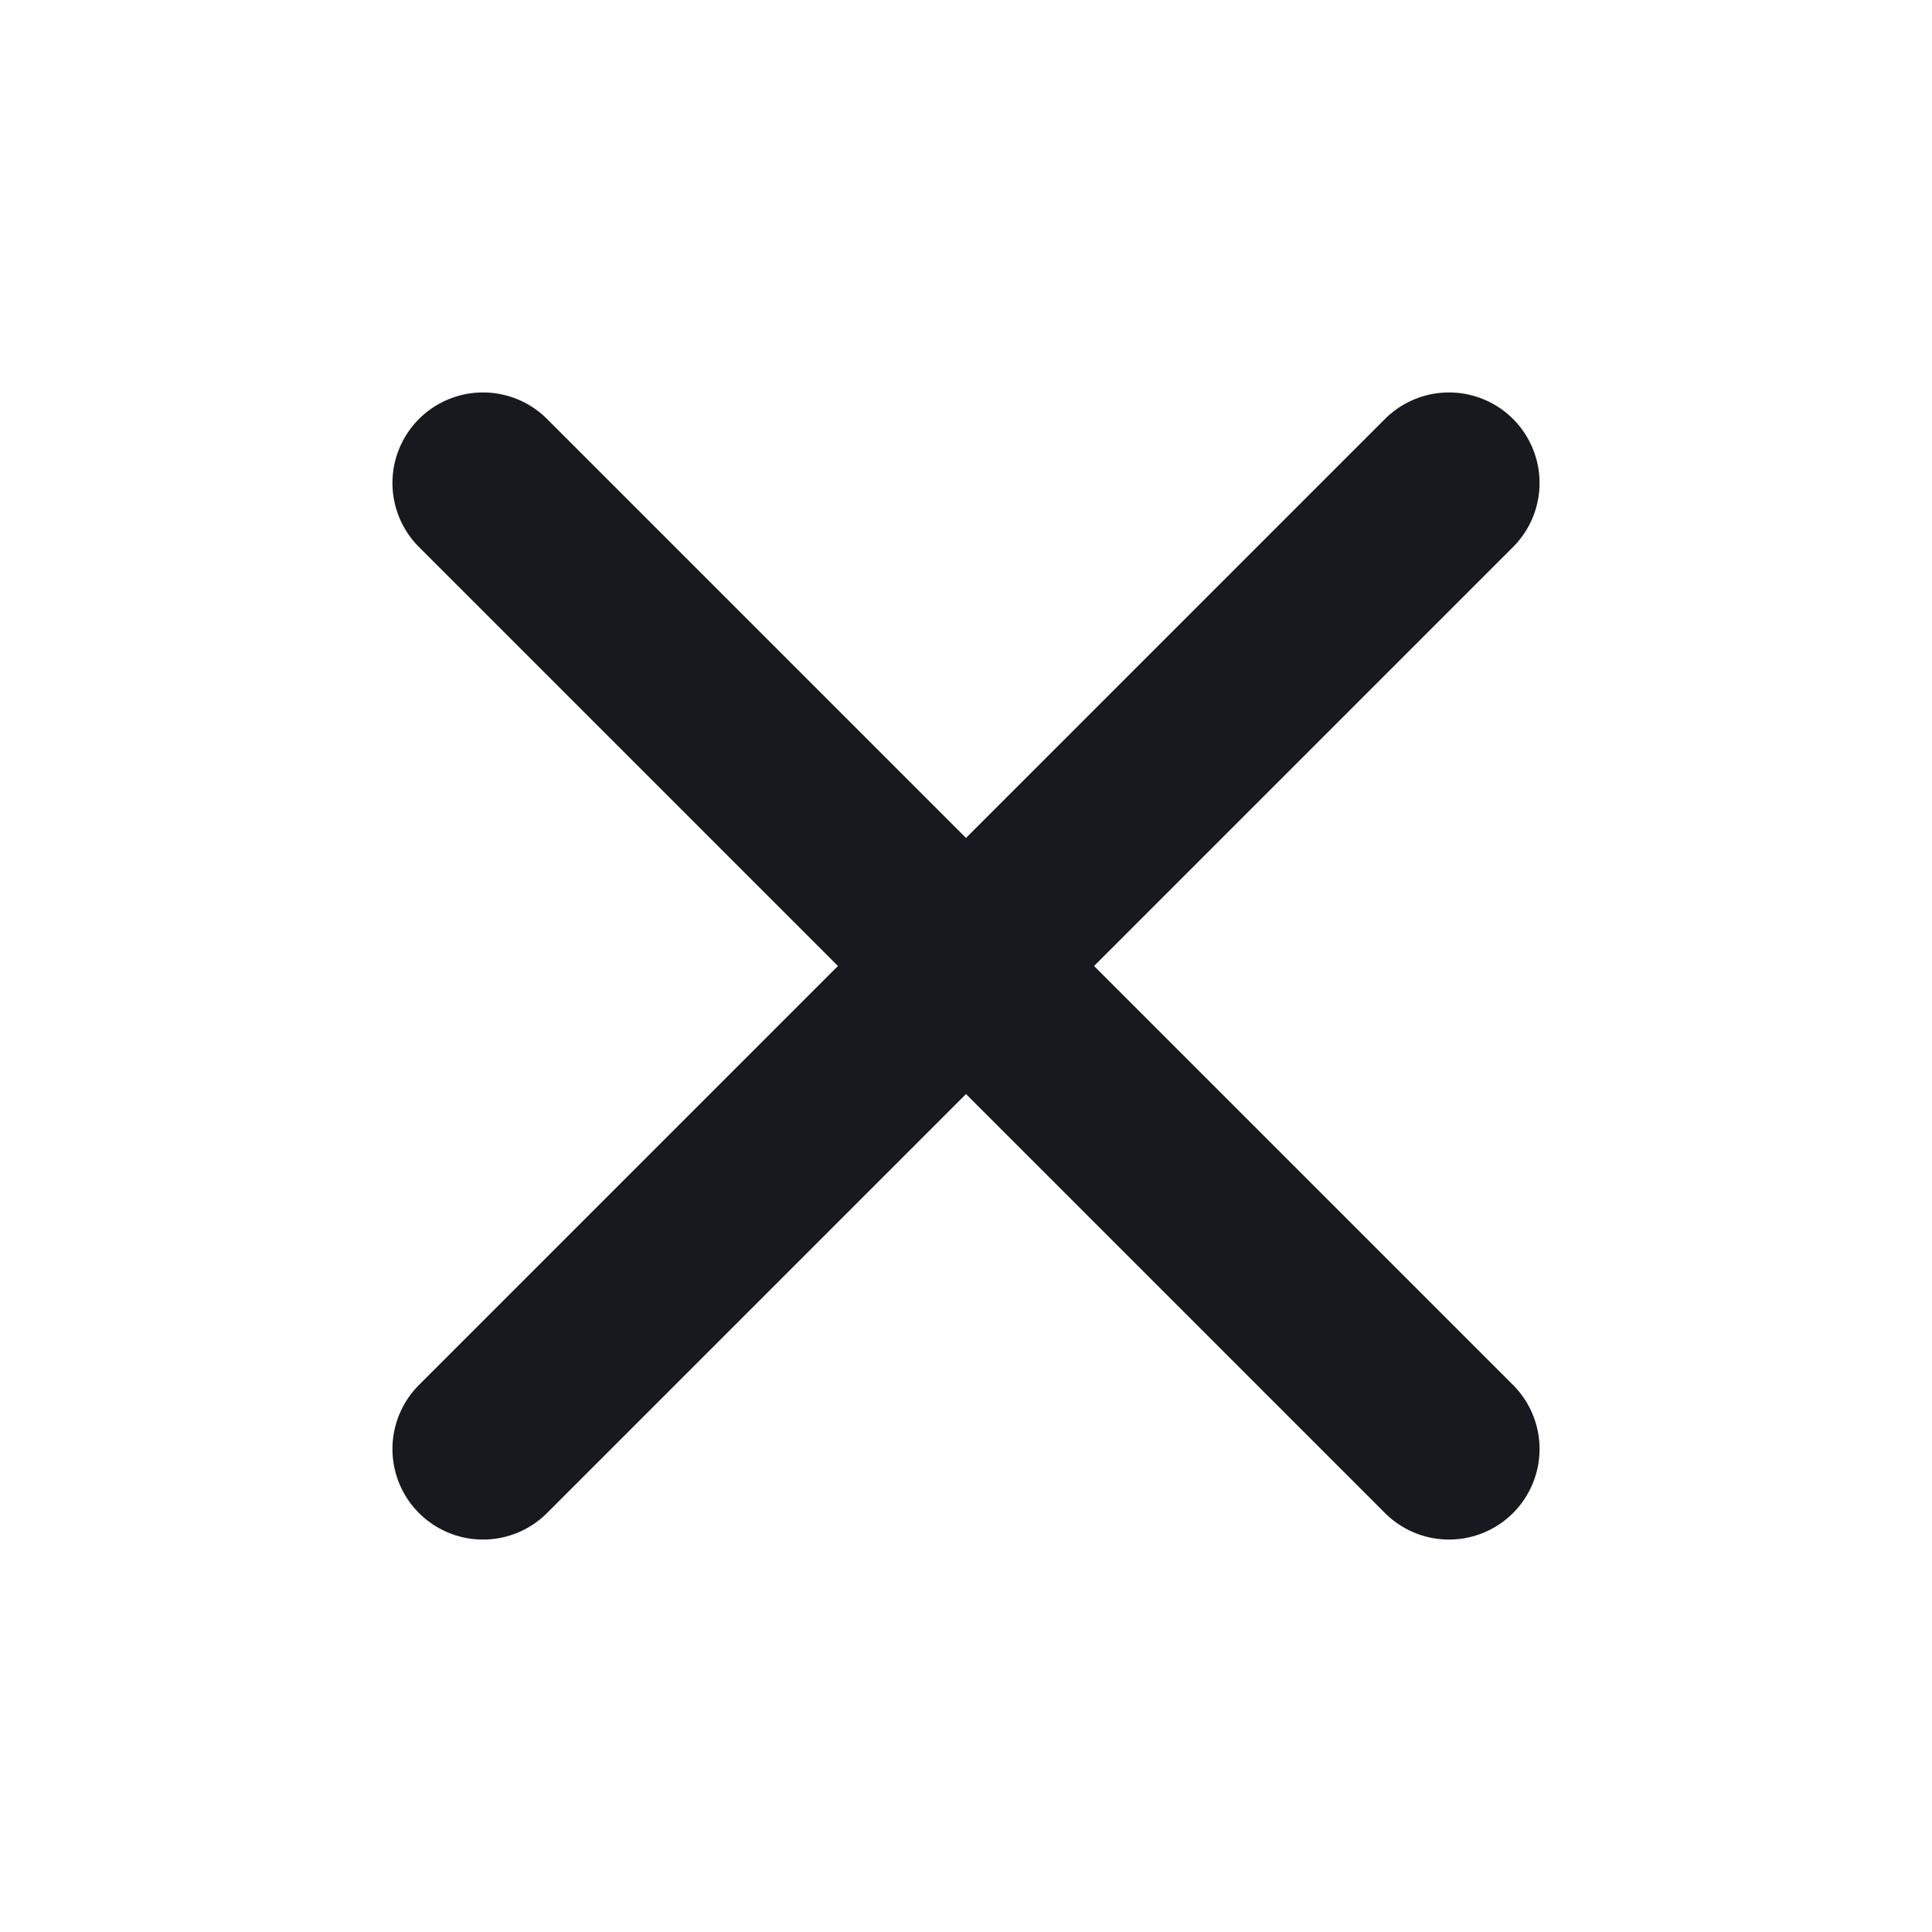
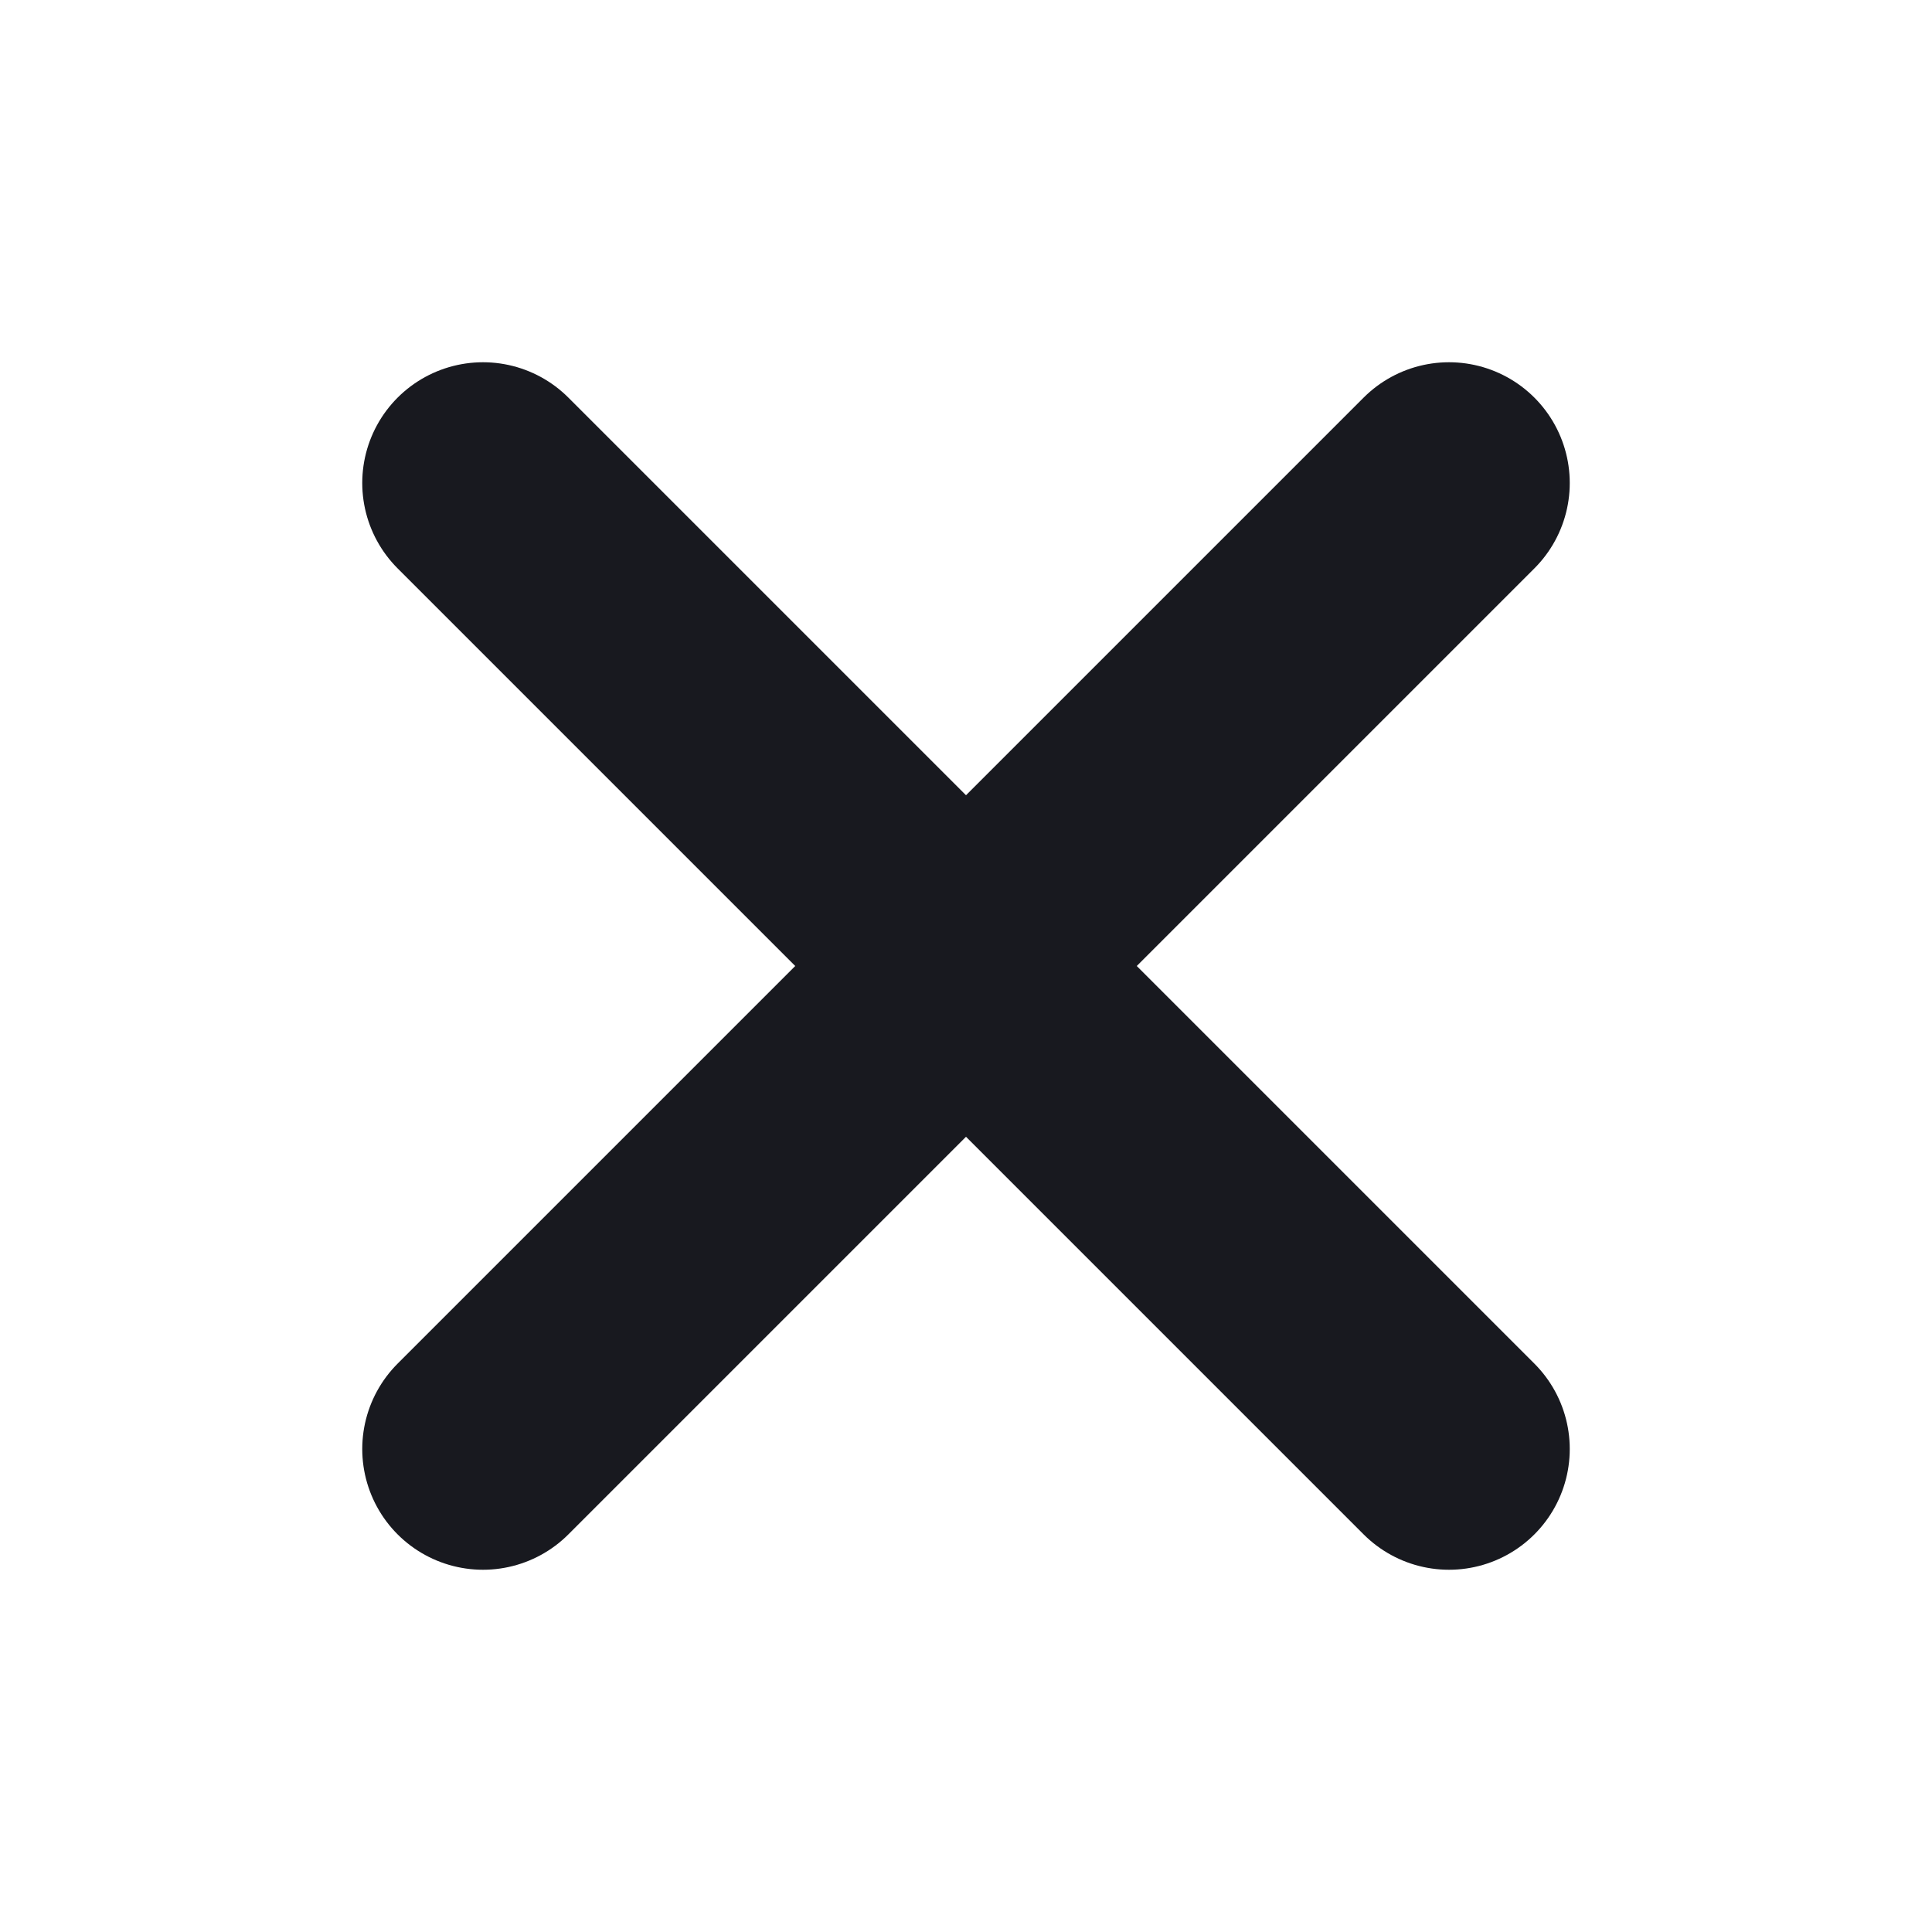
- <svg xmlns="http://www.w3.org/2000/svg" width="32" height="32" viewBox="0 0 32 32" fill="none">
-   <path d="M24 8L8 24" stroke="#18191F" stroke-width="3" stroke-linecap="round" stroke-linejoin="round" />
-   <path d="M8 8L24 24" stroke="#18191F" stroke-width="3" stroke-linecap="round" stroke-linejoin="round" />
+ <svg xmlns="http://www.w3.org/2000/svg" width="24" height="24" viewBox="0 0 24 24" fill="none">
+   <path d="M18 6L6 18" stroke="#18191F" stroke-width="3" stroke-linecap="round" stroke-linejoin="round" />
+   <path d="M6 6L18 18" stroke="#18191F" stroke-width="3" stroke-linecap="round" stroke-linejoin="round" />
</svg>
